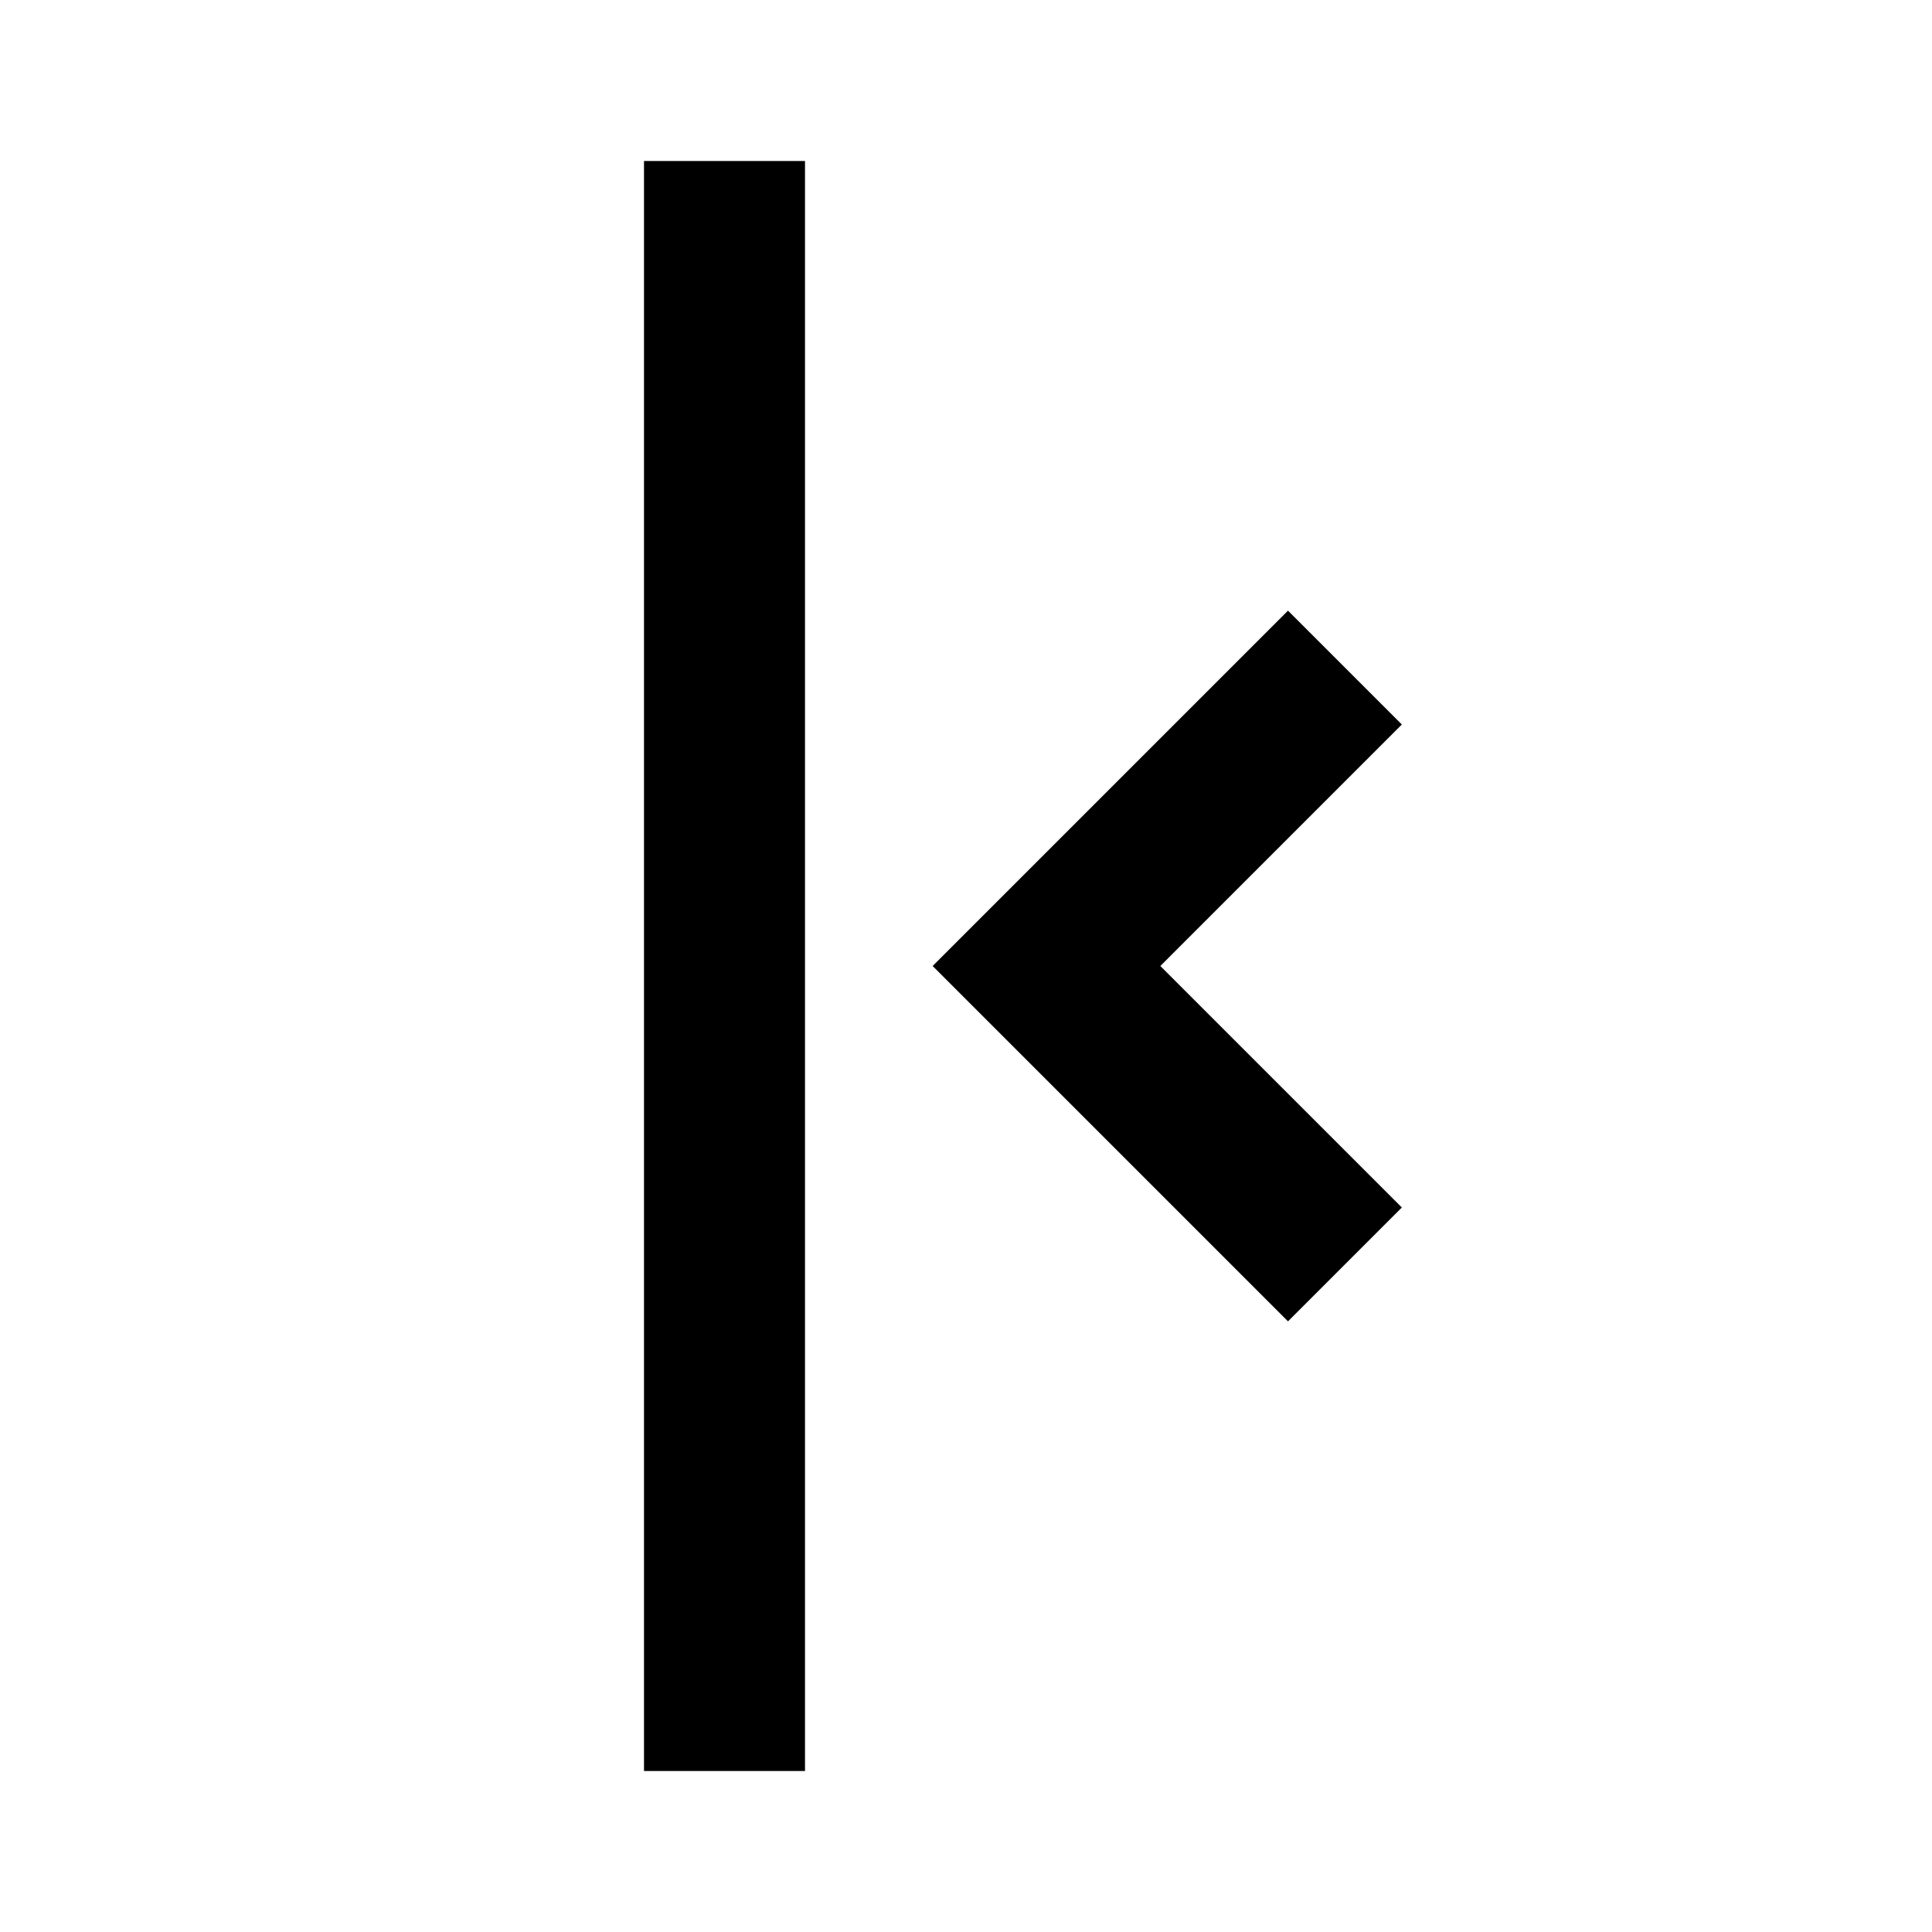
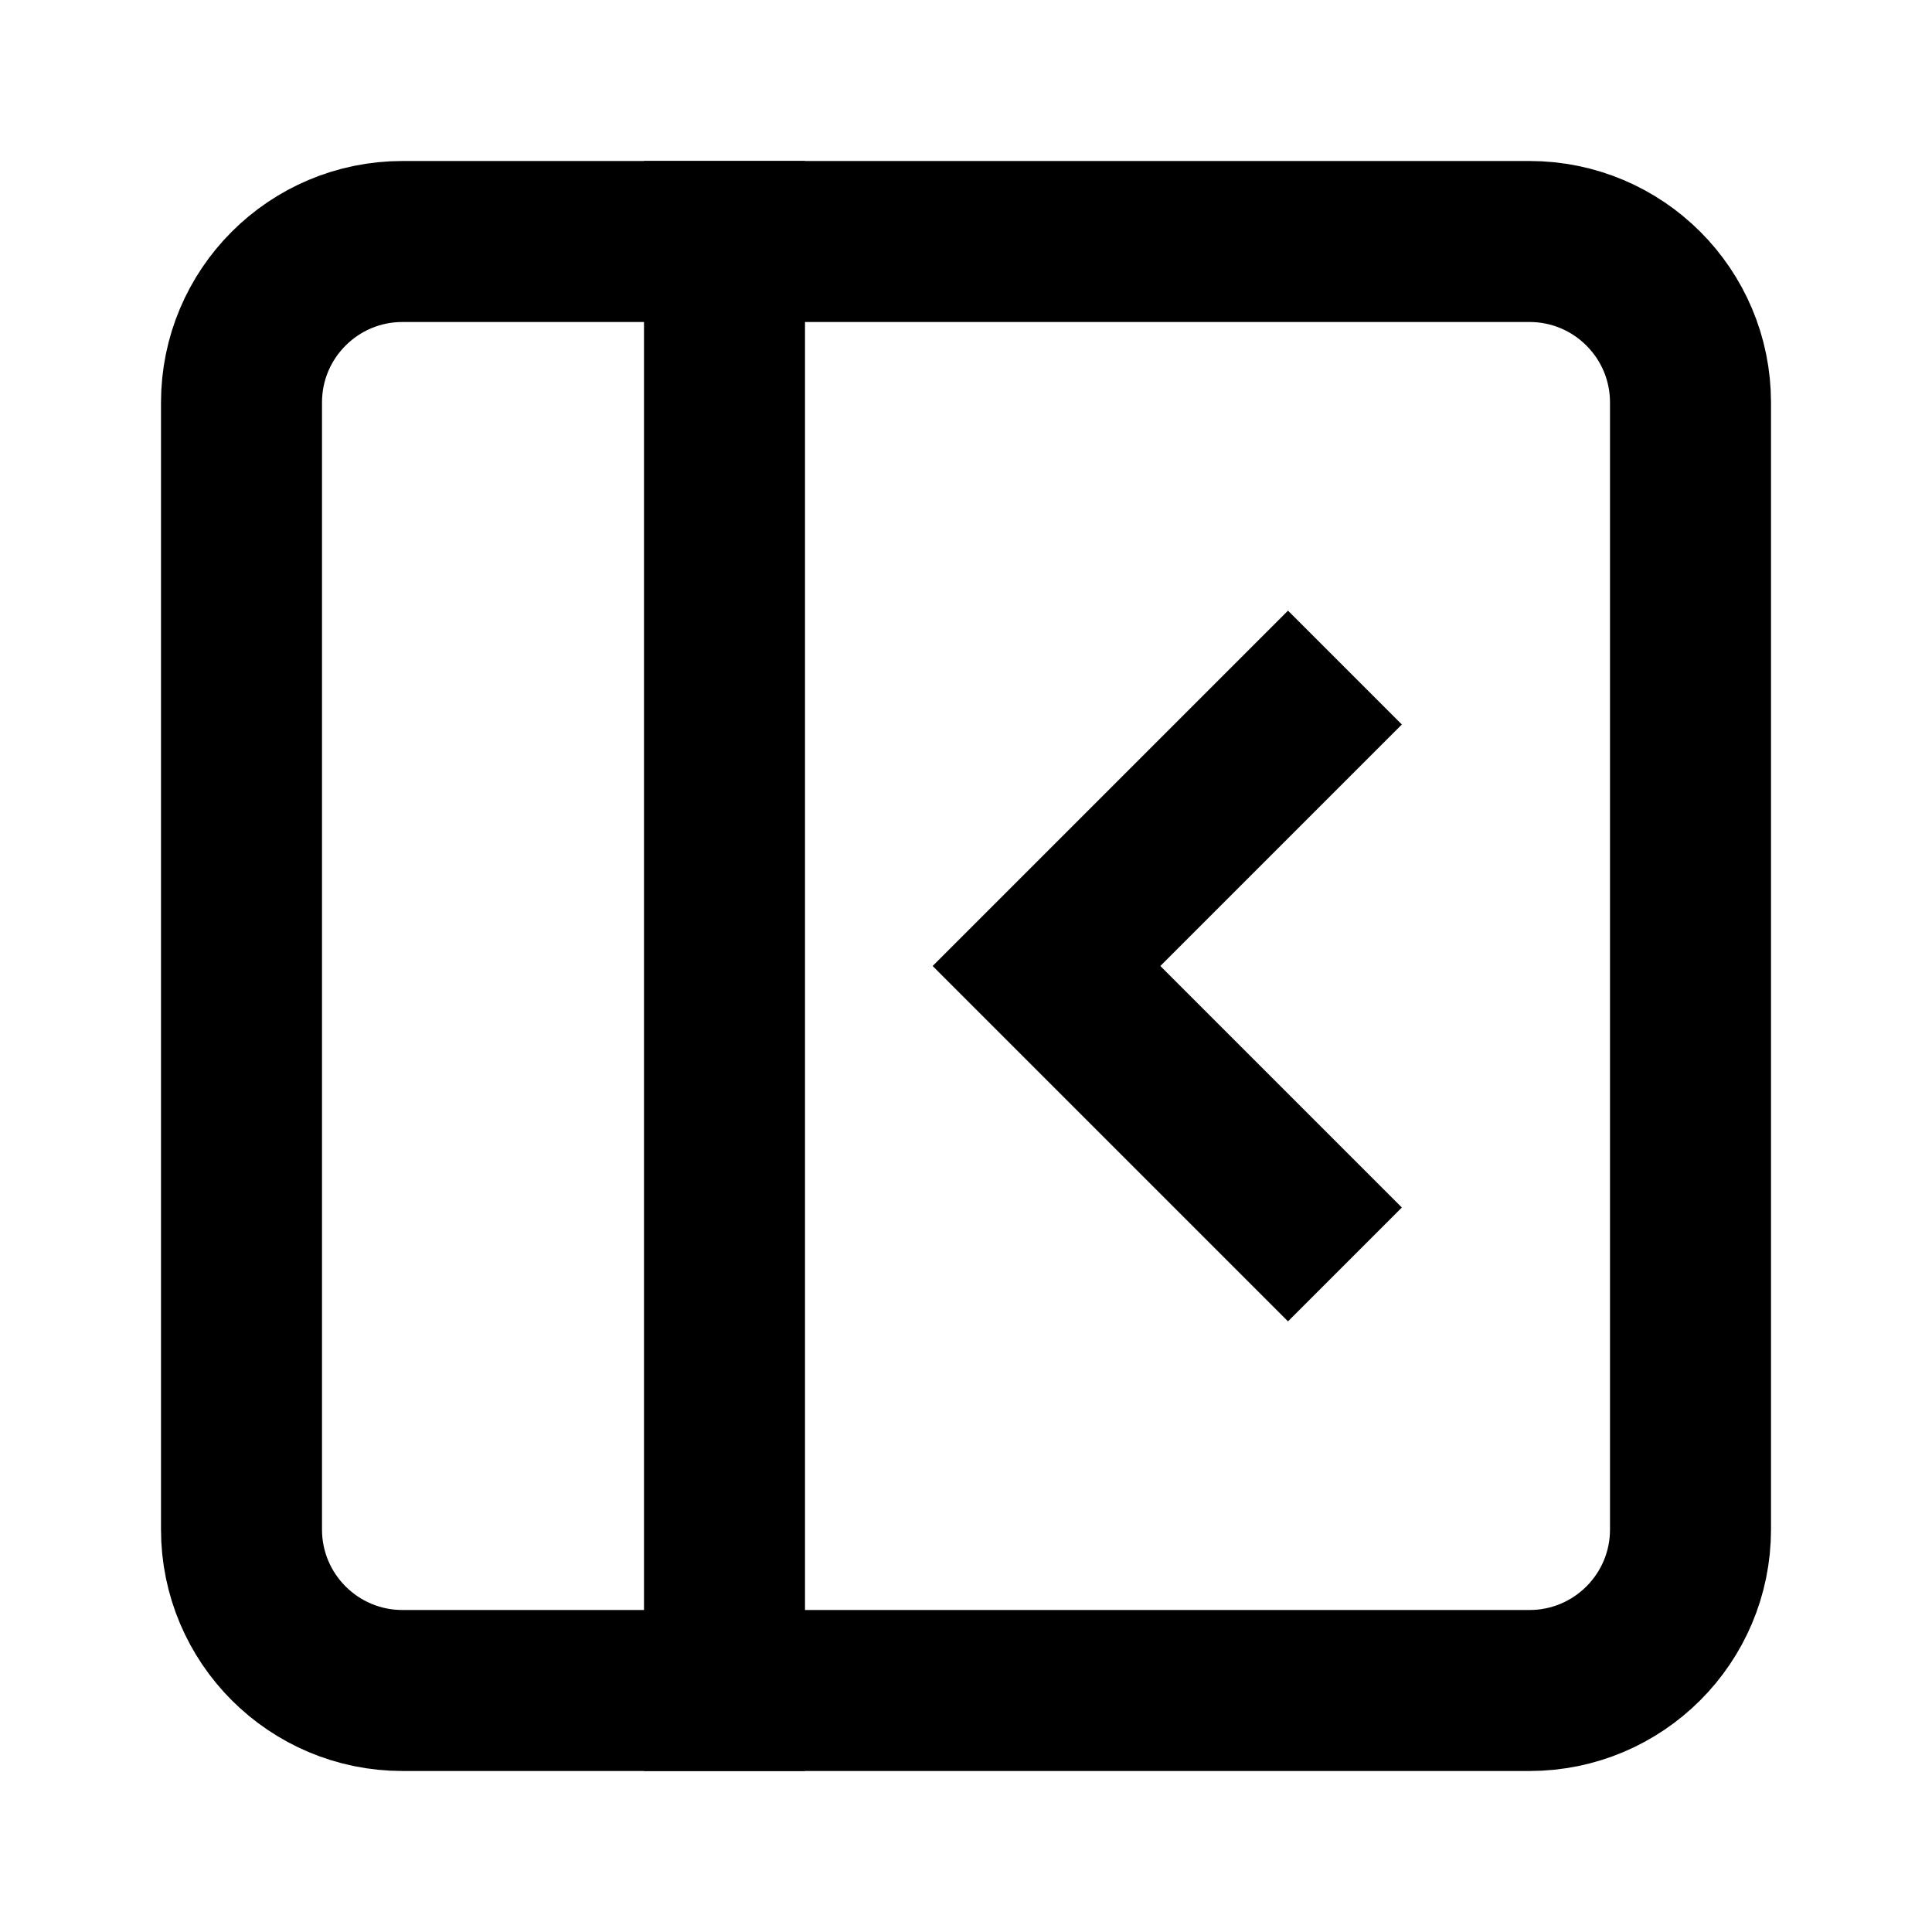
<svg xmlns="http://www.w3.org/2000/svg" viewBox="0 0 24 24" width="24" height="24" fill="none" stroke="currentColor" stroke-width="2" stroke-linecap="square" stroke-linejoin="miter">
-   <rect x="3" y="3" rx="2" />
+   <rect width="18" height="18" x="3" y="3" rx="2" />
  <path d="M9 3v18" />
  <path d="m16 15-3-3 3-3" />
</svg>
